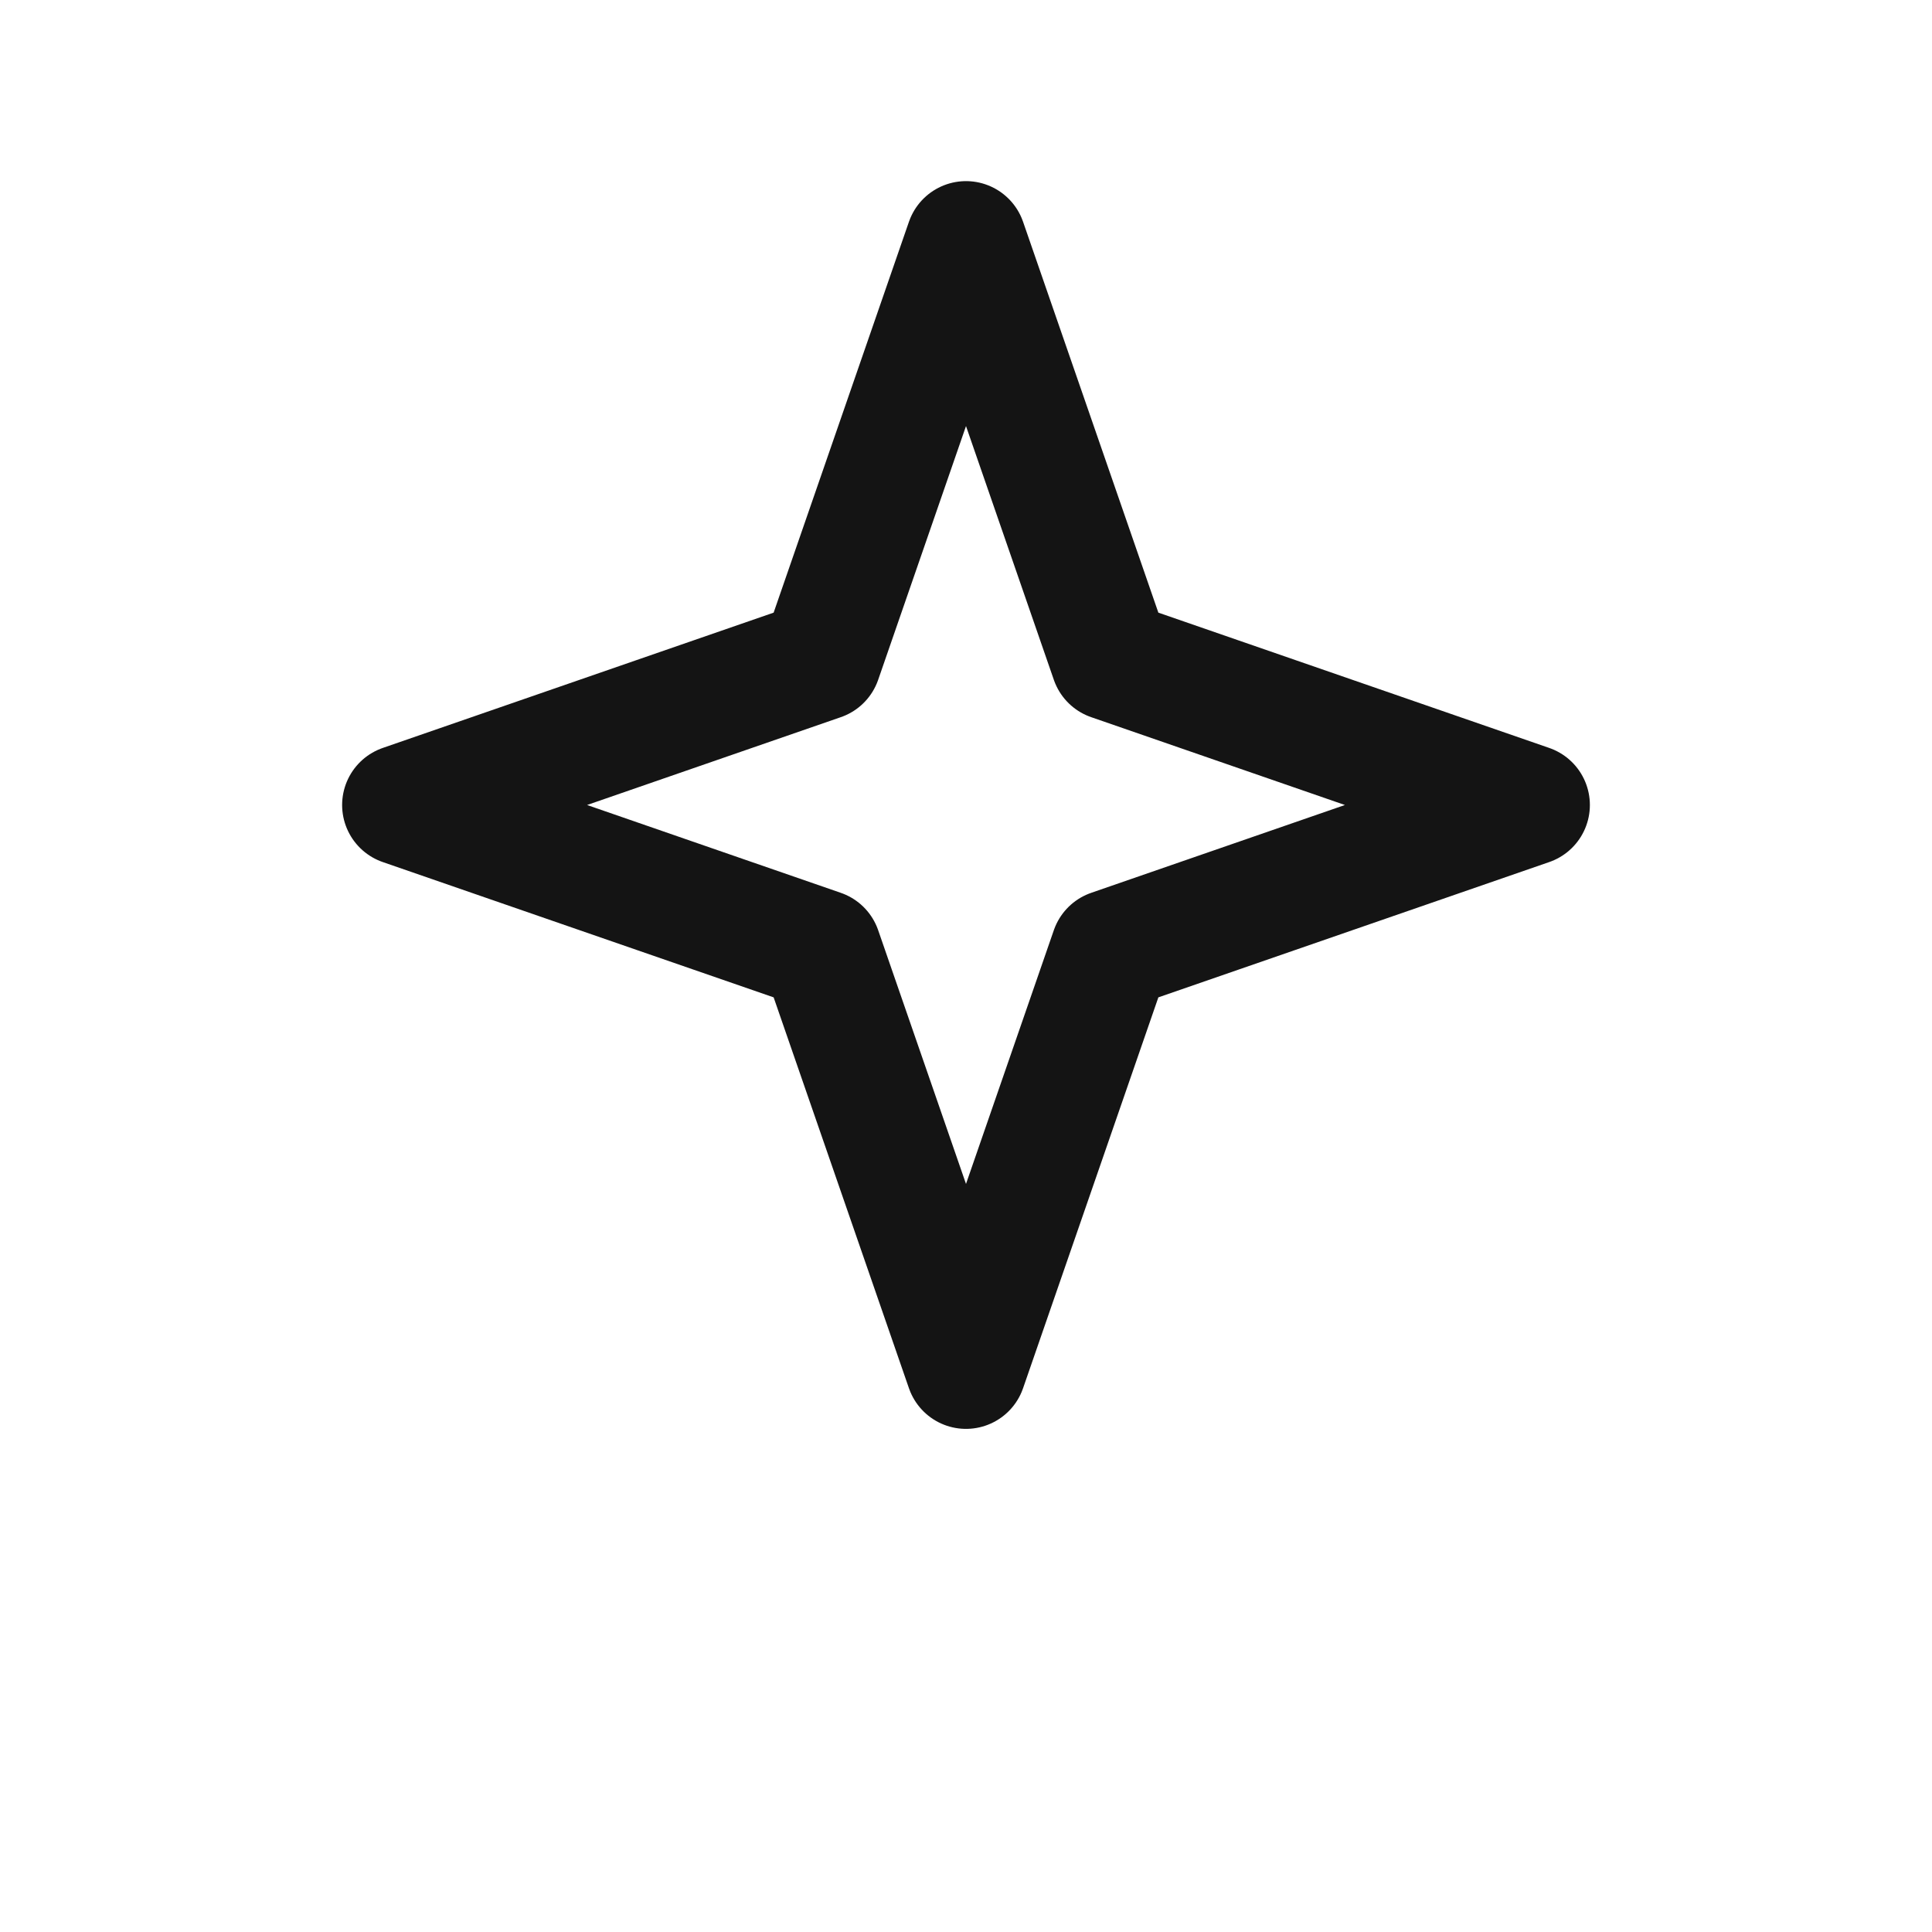
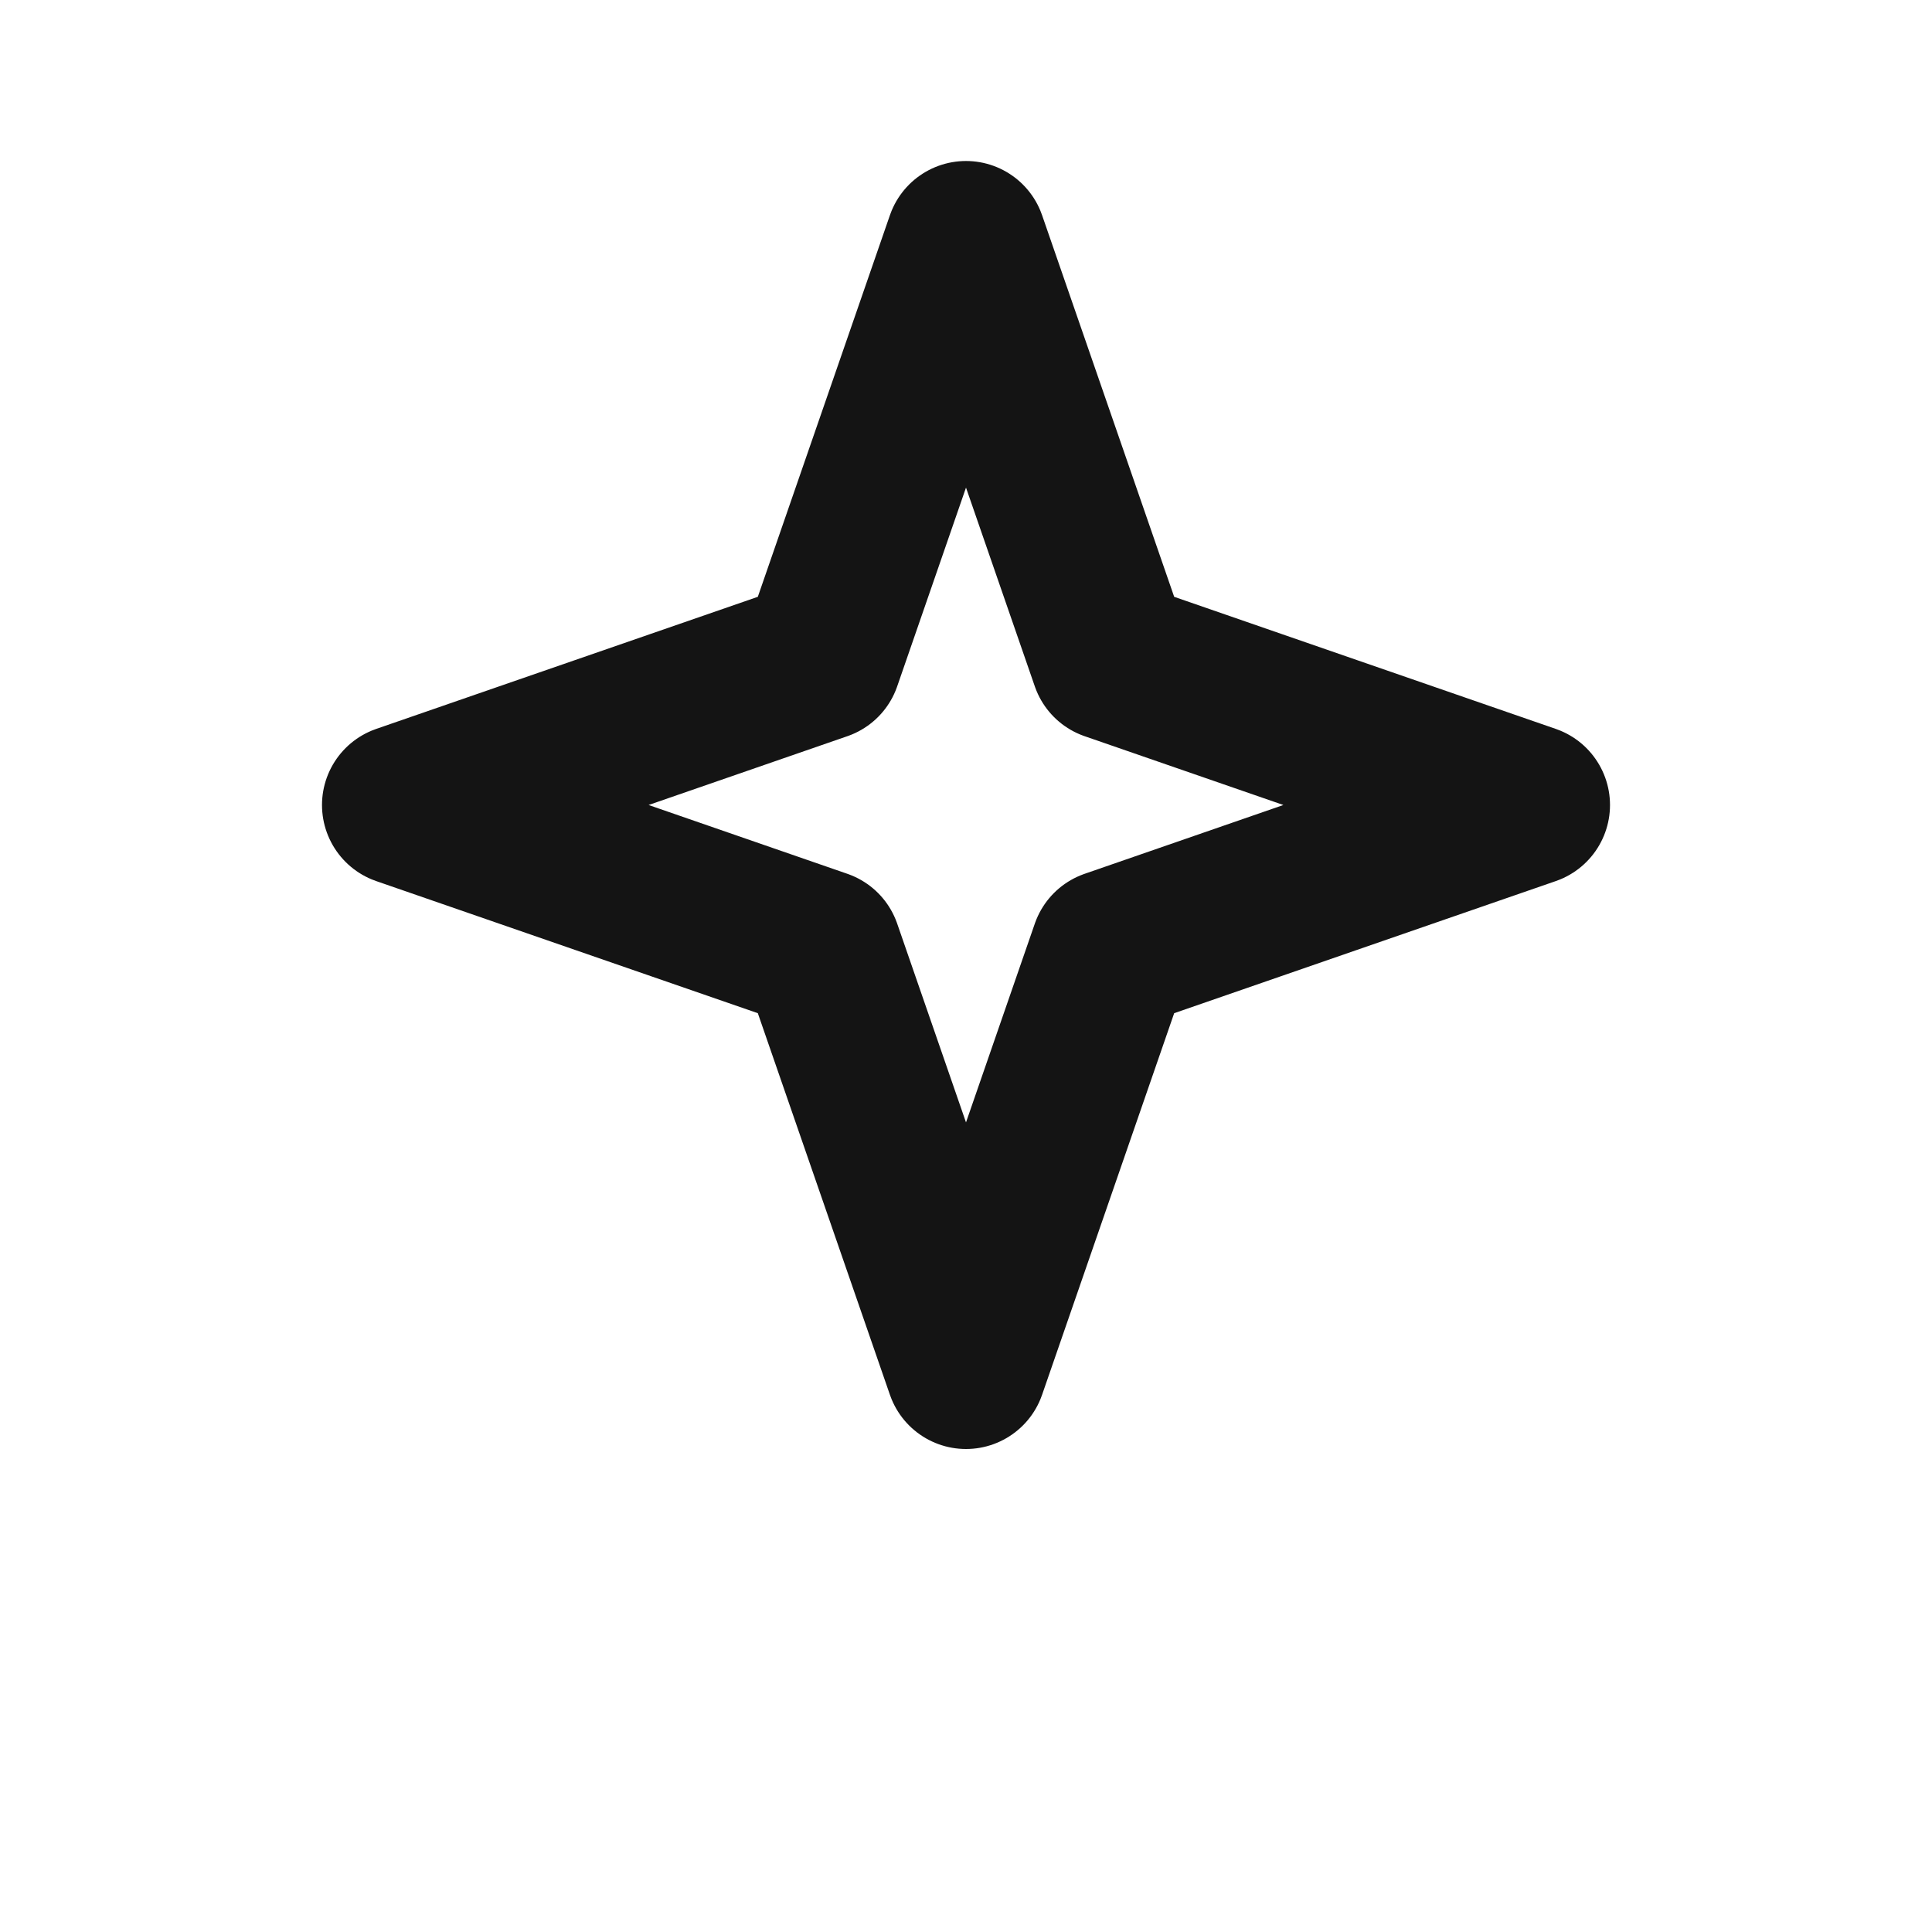
<svg xmlns="http://www.w3.org/2000/svg" viewBox="0 0 24 24">
-   <path d="M12 3 l1.8 5.2 L19 10 l-5.2 1.8 L12 17 l-1.8-5.2 L5 10 l5.2-1.8 Z" fill="none" stroke="#141414" stroke-width="1.5" stroke-linecap="round" stroke-linejoin="round" />
+   <path d="M12 3 l1.8 5.2 L19 10 l-5.2 1.8 L12 17 l-1.8-5.2 L5 10 l5.2-1.8 Z" fill="none" stroke="#141414" stroke-width="2.0" stroke-linecap="round" stroke-linejoin="round" />
</svg>
